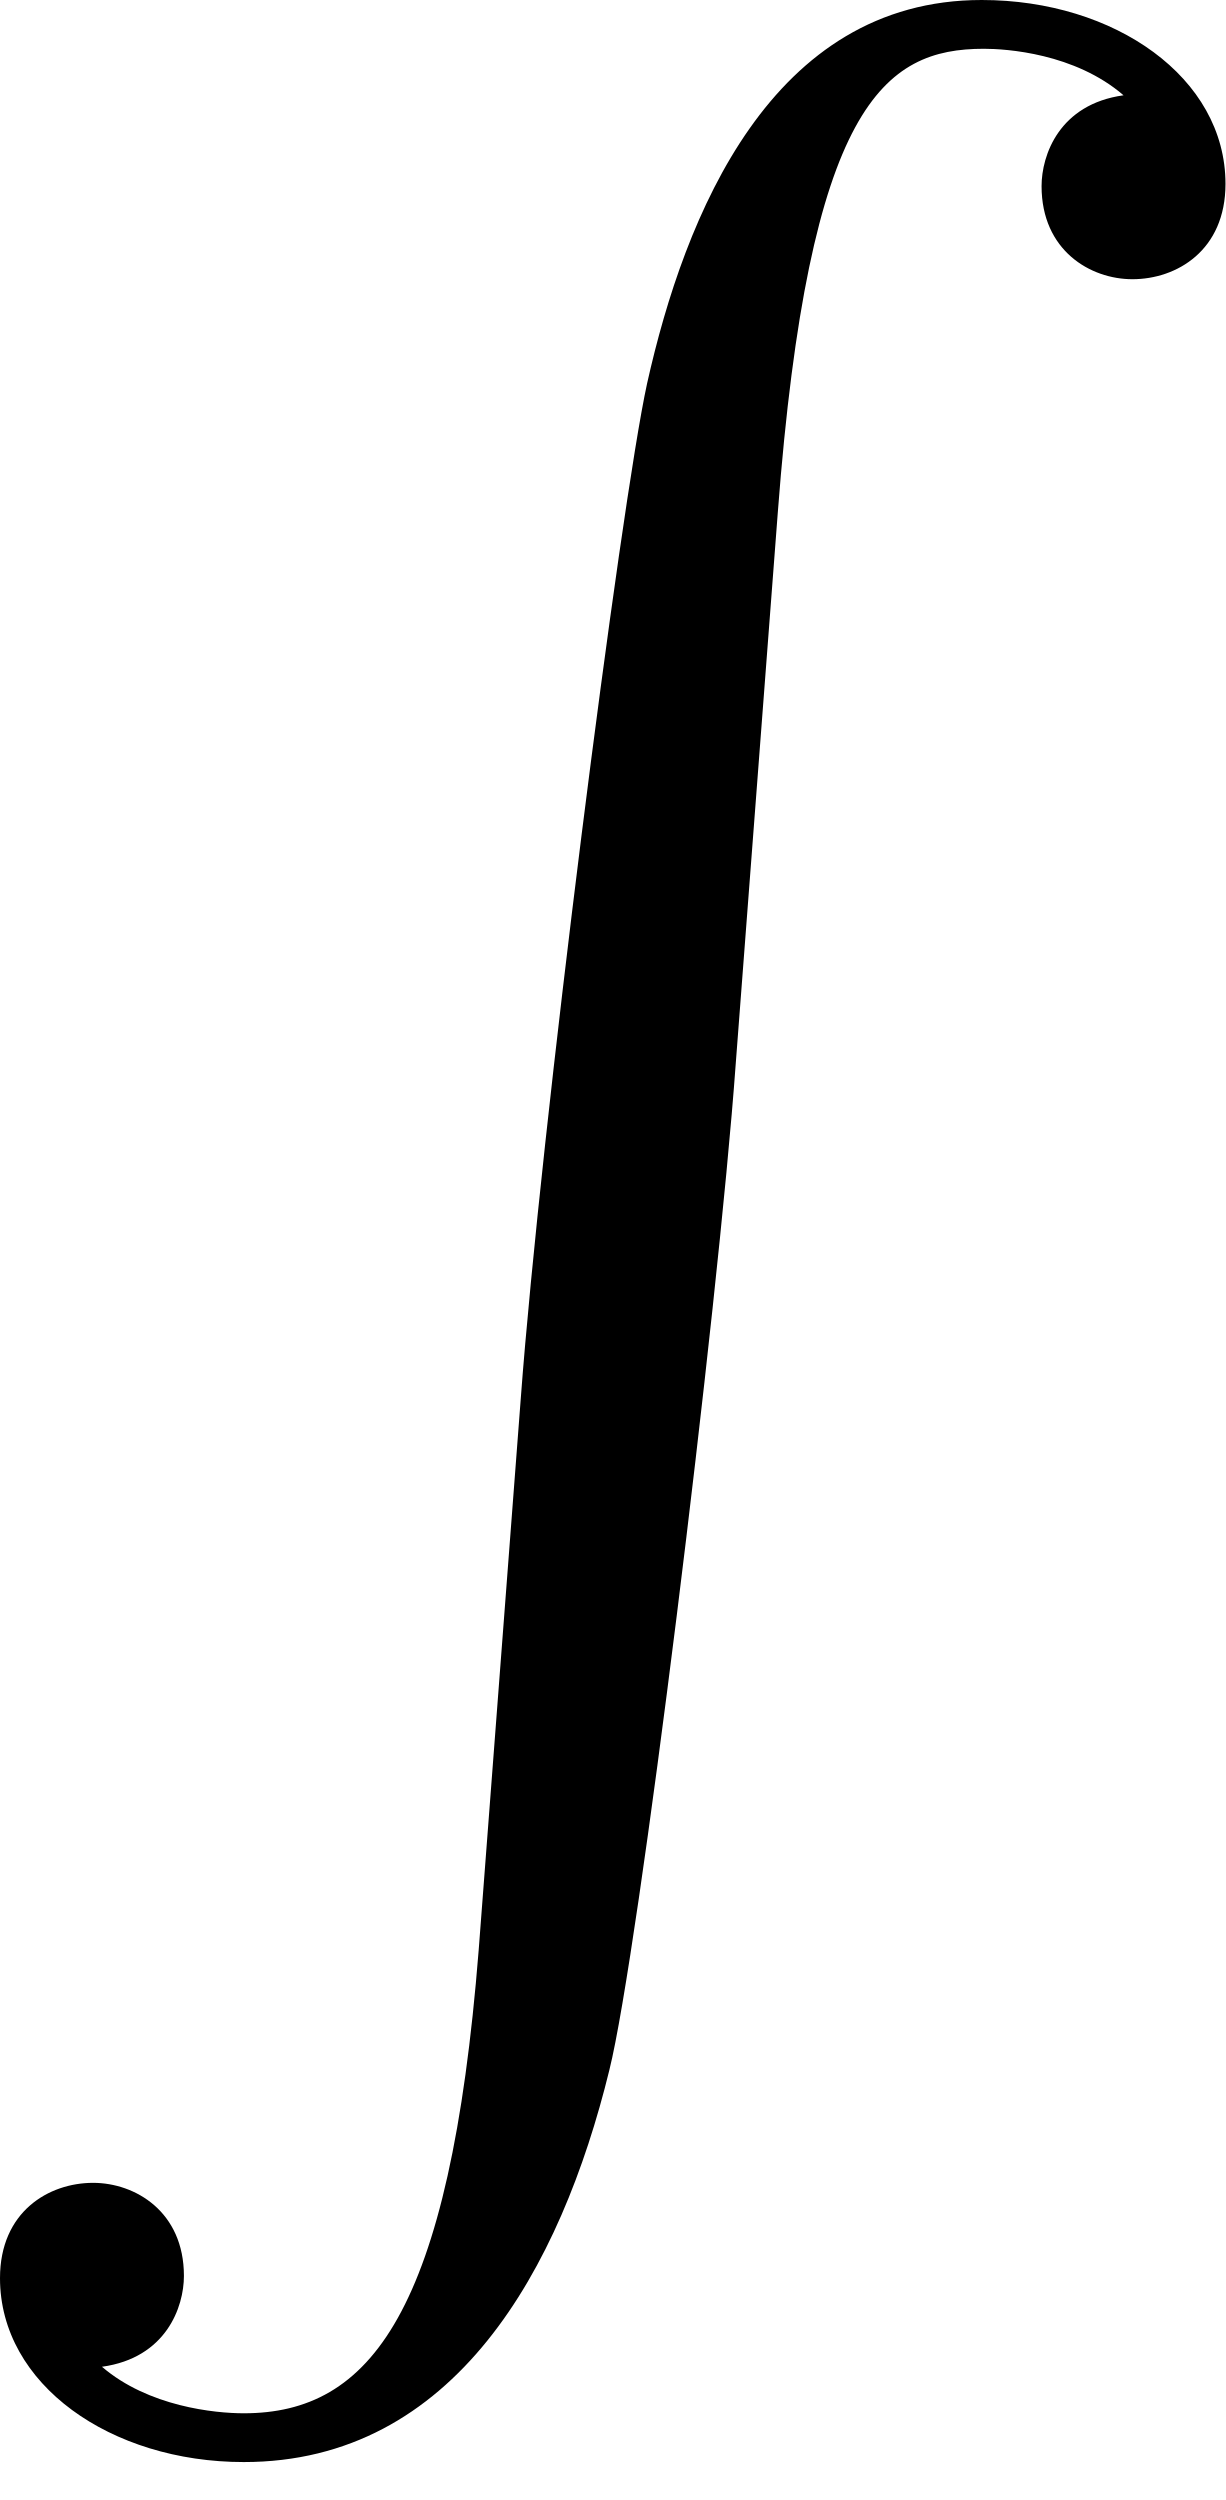
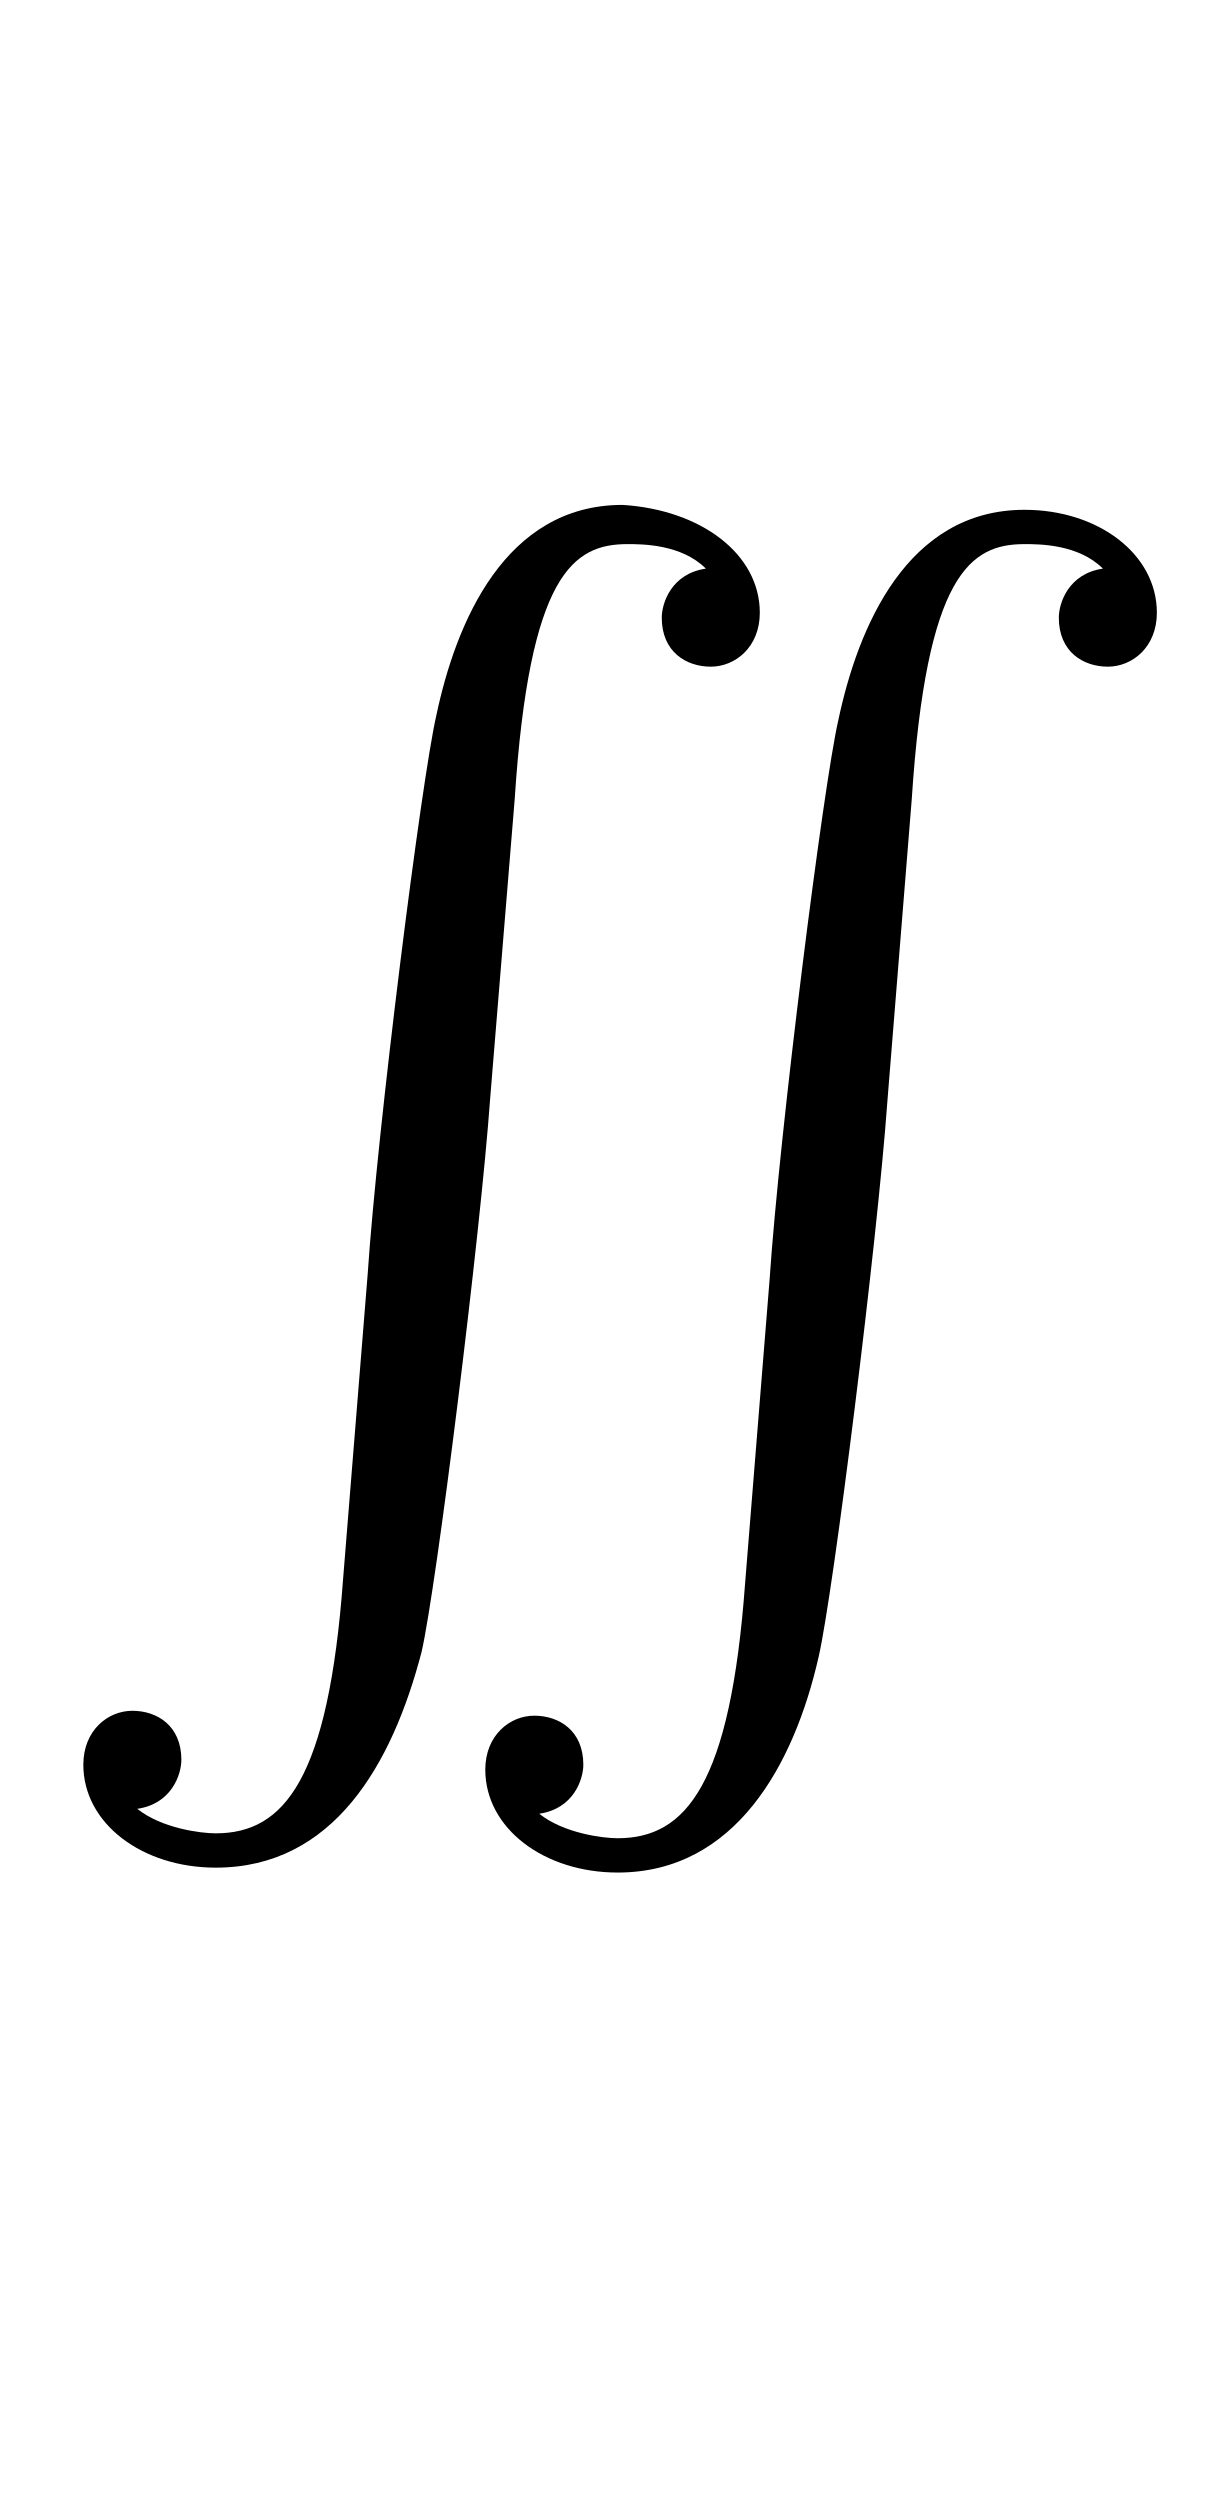
- <svg xmlns="http://www.w3.org/2000/svg" width="25" height="51" viewBox="0 0 25 51">
-   <path d="M25 3.752C25 5.109 24.005 5.696 23.101 5.696C22.242 5.696 21.248 5.109 21.248 3.797C21.248 3.165 21.609 2.125 22.92 1.944C21.926 1.085 20.524 0.995 20.072 0.995C18.038 0.995 16.501 2.125 15.868 10.443L15.009 21.7C14.647 26.718 13.02 39.873 12.432 42.224C11.438 46.293 9.268 50.226 4.973 50.226C2.26 50.226 0 48.644 0 46.474C0 45.117 0.995 44.53 1.899 44.53C2.758 44.53 3.752 45.117 3.752 46.429C3.752 47.062 3.391 48.101 2.08 48.282C3.029 49.096 4.385 49.231 4.973 49.231C7.55 49.231 9.177 47.197 9.765 39.783L10.624 28.526C11.031 23.056 12.658 10.307 13.201 7.821C13.969 4.385 15.732 0 20.027 0C22.74 0 25 1.582 25 3.752Z" />
+ <svg xmlns="http://www.w3.org/2000/svg" version="1.1" id="Layer_1" x="0px" y="0px" viewBox="0 0 25 51" style="enable-background:new 0 0 25 51;" xml:space="preserve">
+   <path d="M23.6,12.5c0,0.7-0.5,1.1-1,1.1c-0.5,0-1-0.3-1-1c0-0.3,0.2-0.9,0.9-1c-0.5-0.5-1.3-0.5-1.6-0.5c-1.1,0-2,0.6-2.3,5.2  l-0.5,6.2c-0.2,2.8-1.1,10-1.4,11.3c-0.5,2.2-1.7,4.4-4.1,4.4c-1.5,0-2.7-0.9-2.7-2.1c0-0.7,0.5-1.1,1-1.1c0.5,0,1,0.3,1,1  c0,0.3-0.2,0.9-0.9,1c0.5,0.4,1.3,0.5,1.6,0.5c1.4,0,2.3-1.1,2.6-5.2l0.5-6.2c0.2-3,1.1-10.1,1.4-11.4c0.4-1.9,1.4-4.3,3.8-4.3  C22.4,10.4,23.6,11.3,23.6,12.5z" />
+   <path d="M15.5,12.5c0,0.7-0.5,1.1-1,1.1c-0.5,0-1-0.3-1-1c0-0.3,0.2-0.9,0.9-1c-0.5-0.5-1.3-0.5-1.6-0.5c-1.1,0-2,0.6-2.3,5.2  L10,22.4c-0.2,2.8-1.1,10-1.4,11.3C8,36,6.8,38.1,4.4,38.1c-1.5,0-2.7-0.9-2.7-2.1c0-0.7,0.5-1.1,1-1.1c0.5,0,1,0.3,1,1  c0,0.3-0.2,0.9-0.9,1c0.5,0.4,1.3,0.5,1.6,0.5c1.4,0,2.3-1.1,2.6-5.2l0.5-6.2c0.2-3,1.1-10.1,1.4-11.4c0.4-1.9,1.4-4.3,3.8-4.3  C14.3,10.4,15.5,11.3,15.5,12.5z" />
</svg>
